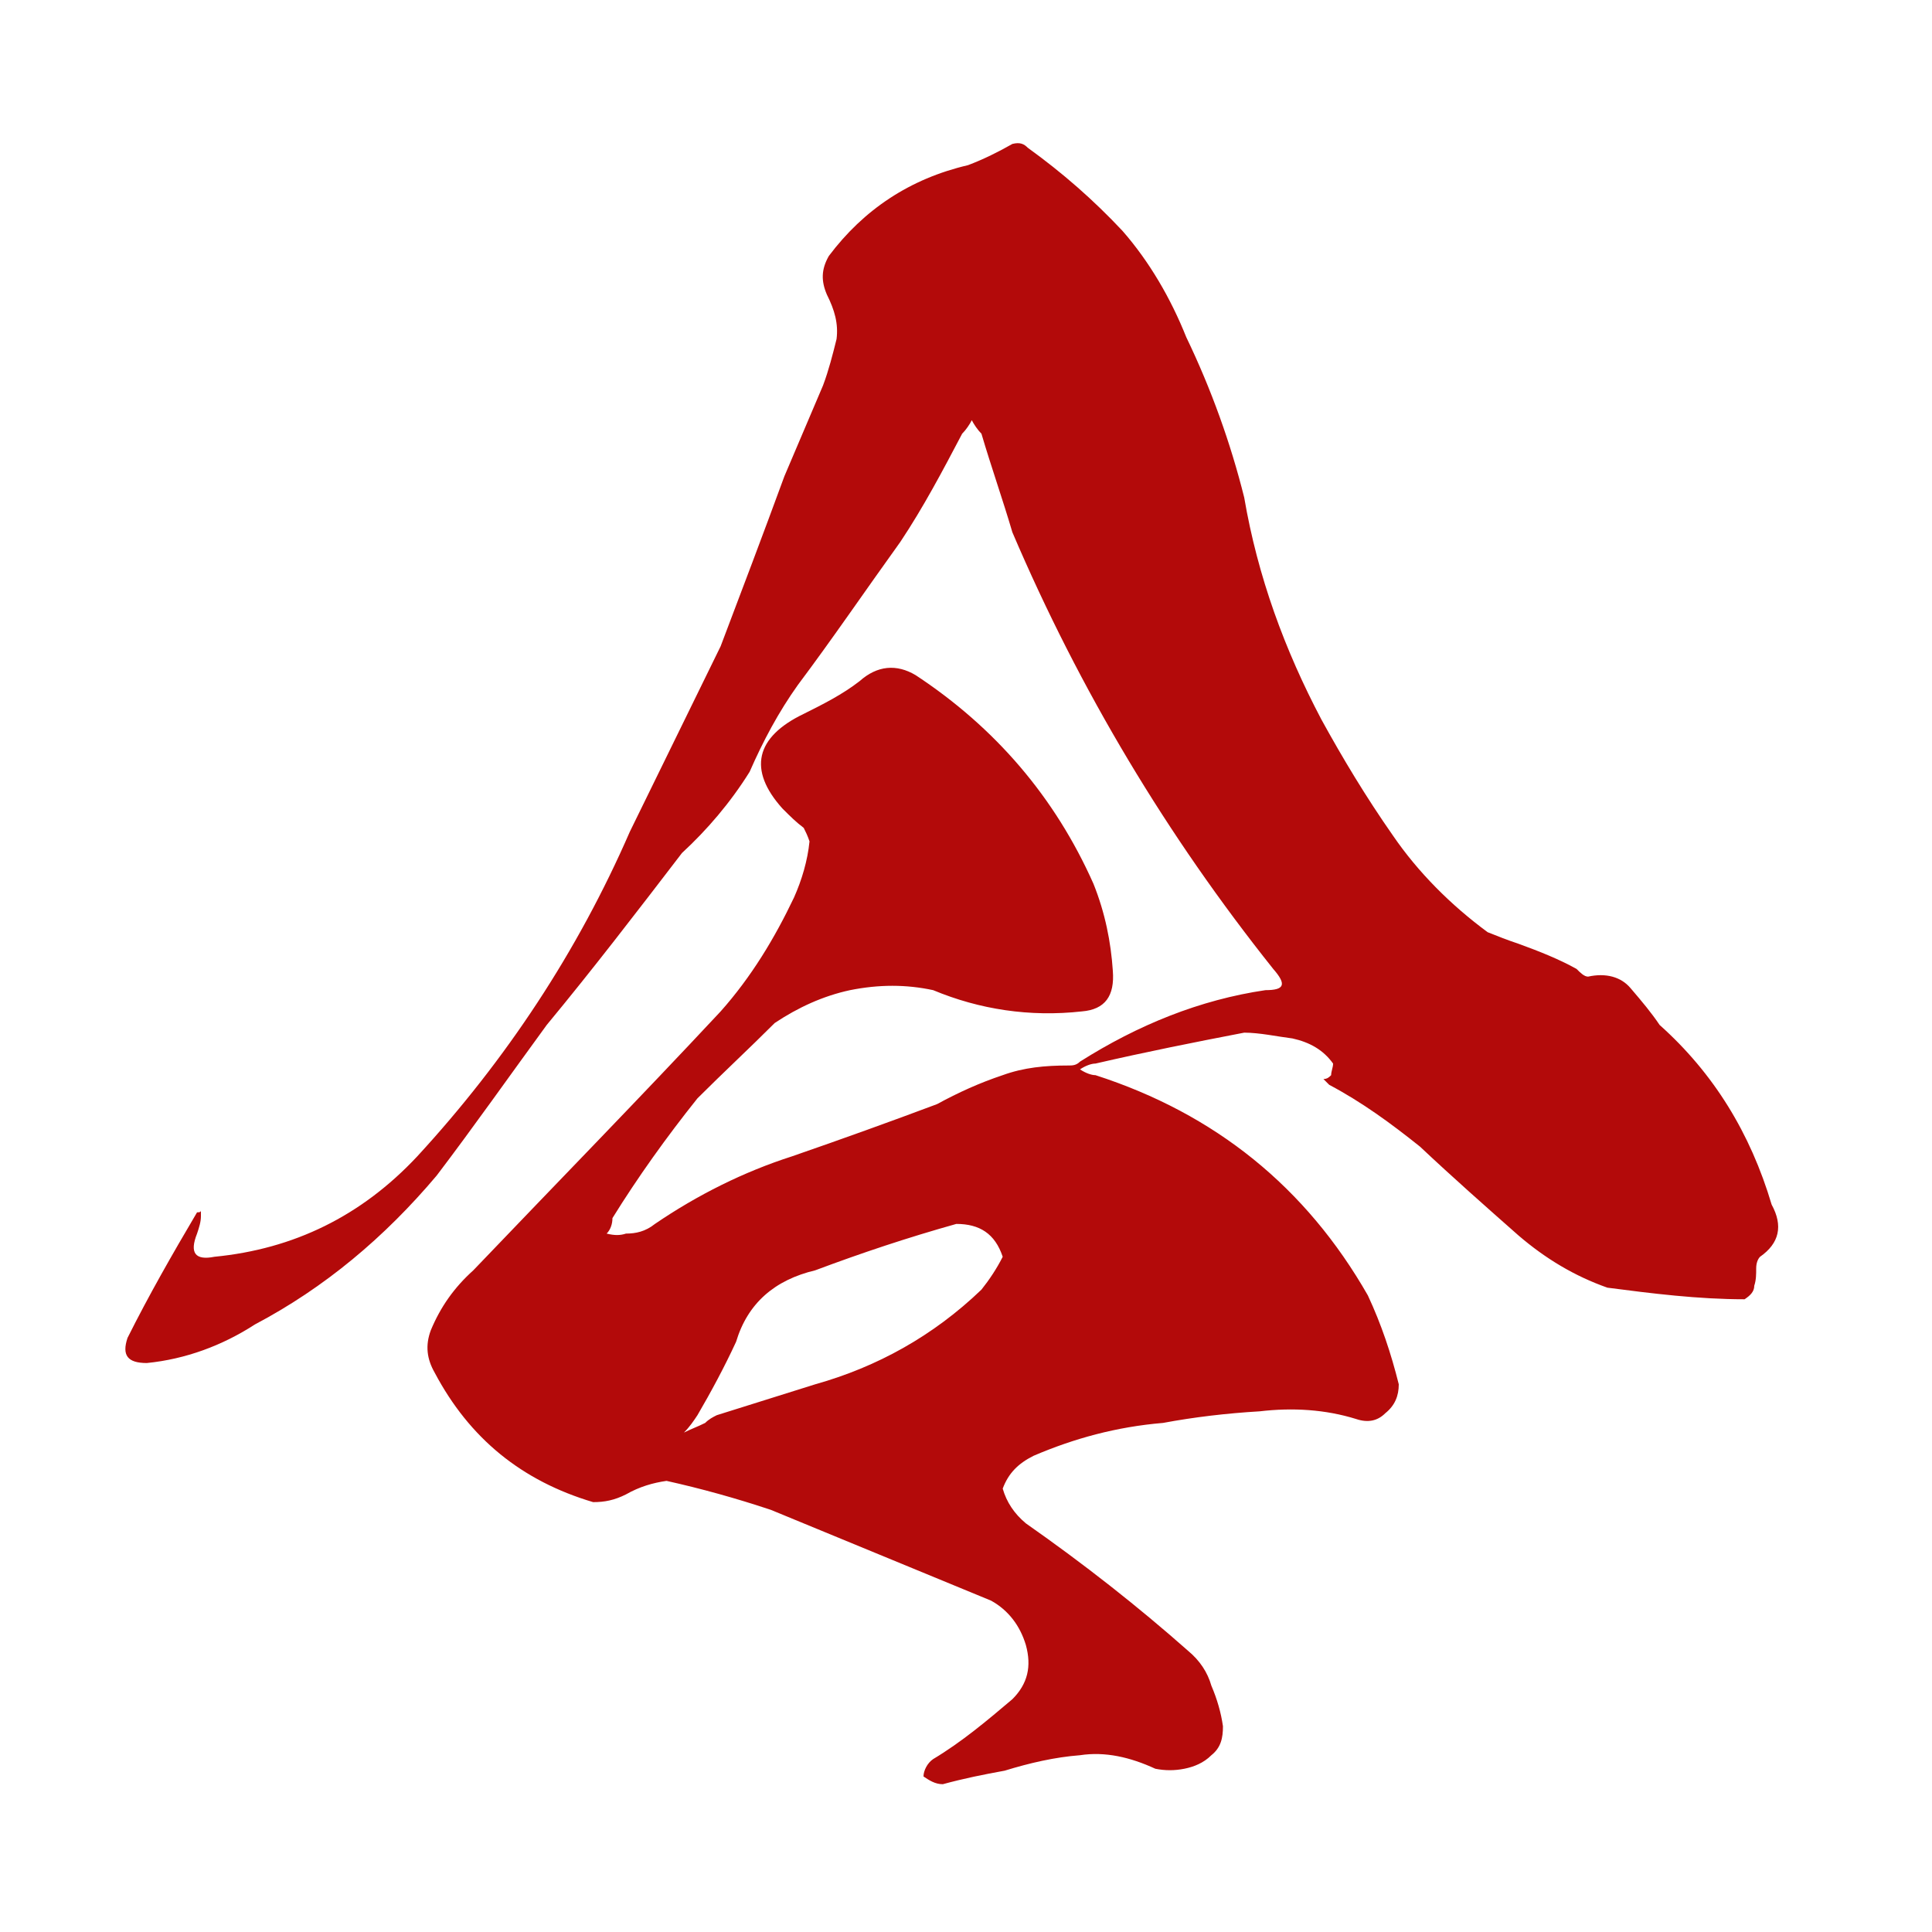
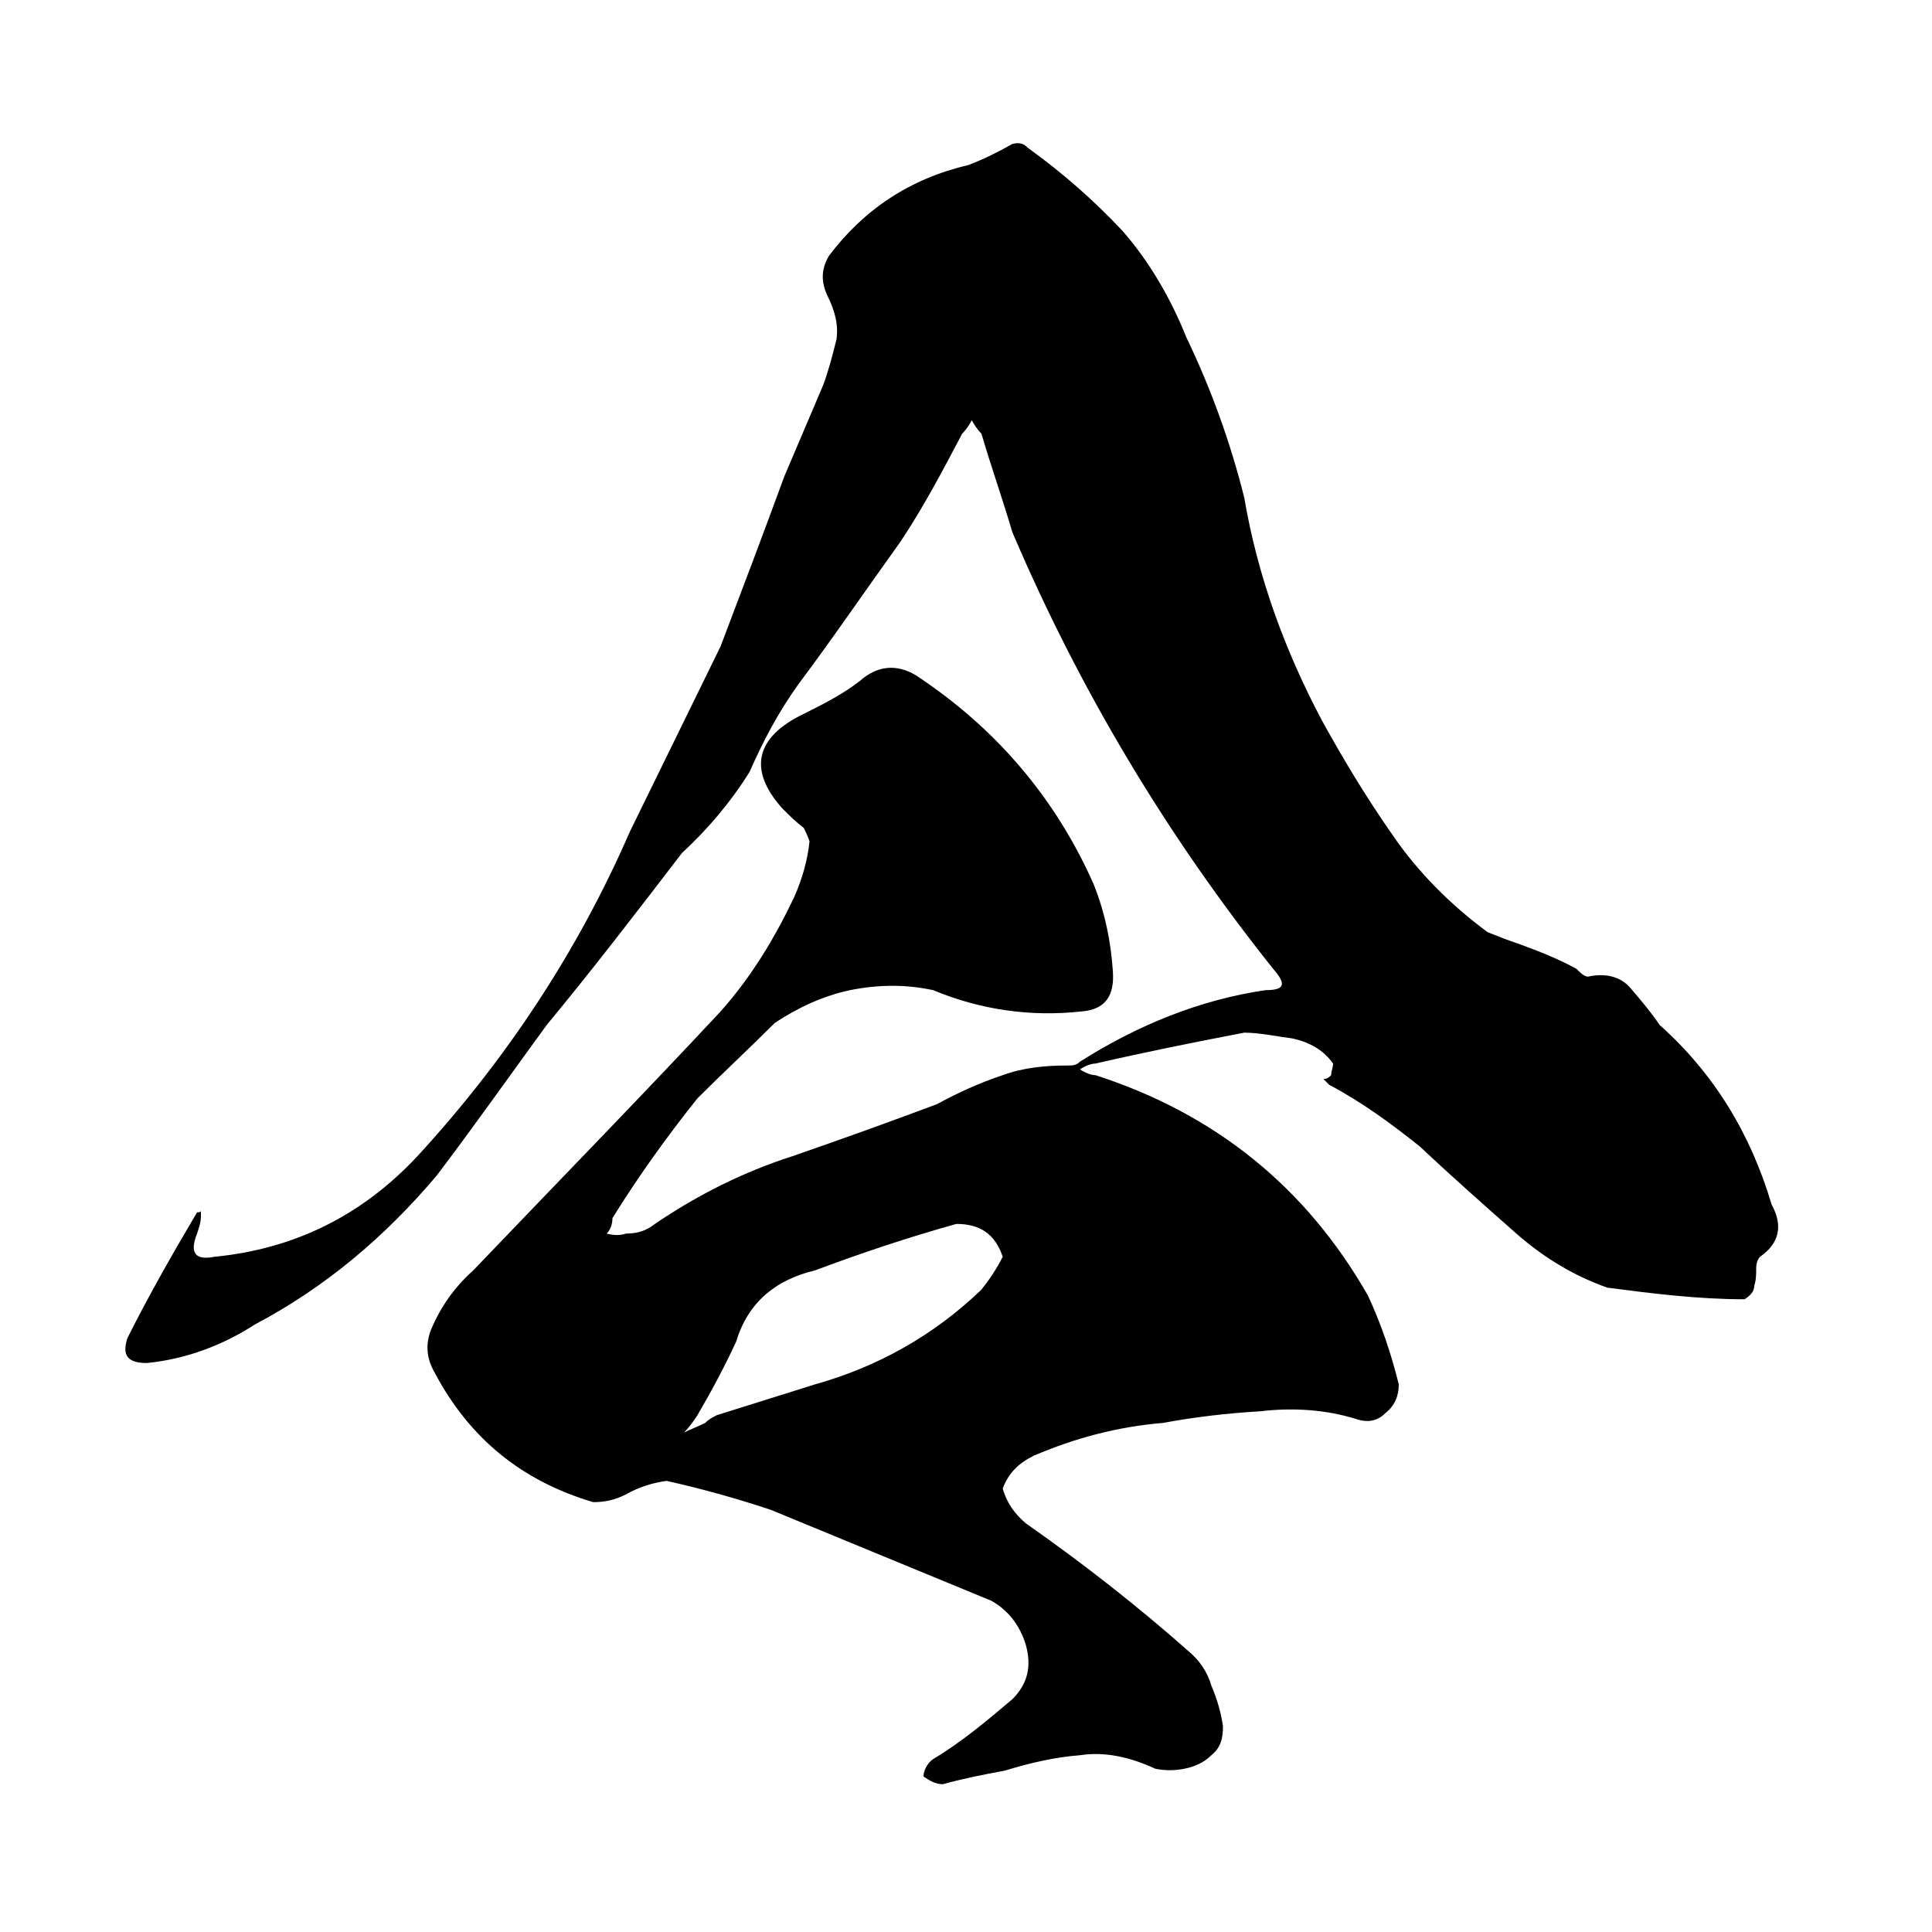
<svg xmlns="http://www.w3.org/2000/svg" viewBox="0 0 1200 1200">
-   <path d="m1093.2 780.6c-1.2 1.2-2.4 3.6-2.4 7.2s0 7.2-1.2 10.8c0 3.6-2.4 6-6 8.4-28.8 0-57.6-3.6-85.2-7.2-20.4-7.2-38.4-18-55.2-32.4-20.4-18-40.8-36-61.2-55.2-18-14.4-36-27.6-56.4-38.4-1.2-1.2-2.4-2.4-3.6-3.6 2.4 0 3.6-1.2 4.8-2.4 0-2.4 1.2-4.8 1.2-7.2-6-8.4-14.4-13.2-25.2-15.6-9.6-1.2-20.4-3.6-30-3.6-31.2 6-61.2 12-92.4 19.2-2.4 0-6 1.2-9.6 3.6 3.6 2.4 7.2 3.6 9.6 3.6 74.4 24 130.8 69.6 169.2 136.8 8.4 18 14.4 36 19.2 55.2 0 7.2-2.4 13.2-8.4 18-4.8 4.8-10.8 6-18 3.6-19.2-6-39.6-7.2-60-4.8-20.4 1.2-40.8 3.6-60 7.2-28.8 2.4-55.2 9.6-80.4 20.4-9.6 4.8-15.6 10.8-19.2 20.4 2.4 8.4 7.2 15.6 14.4 21.6 36 25.2 69.6 51.6 100.8 79.2 7.2 6 12 13.2 14.4 21.6 3.6 8.4 6 16.8 7.2 25.2 0 7.2-1.2 13.2-7.2 18-4.8 4.8-10.8 7.2-16.8 8.4s-12 1.2-18 0c-15.6-7.2-31.2-10.8-46.8-8.4-15.6 1.2-31.2 4.8-46.8 9.6-13.2 2.4-25.2 4.8-38.4 8.4-4.8 0-8.4-2.4-12-4.8 0-3.6 2.4-8.4 6-10.8 18-10.8 33.6-24 49.2-37.2 9.6-9.6 12-20.4 8.4-33.6-3.6-12-10.8-21.6-21.6-27.6l-136.8-56.4c-21.6-7.2-43.2-13.2-64.8-18-8.4 1.2-16.8 3.6-25.2 8.4-7.2 3.6-13.2 4.8-20.4 4.8-44.4-13.2-76.8-39.6-98.4-80.4-4.8-8.4-6-16.8-2.4-26.4 6-14.4 14.4-26.4 26.4-37.2 51.6-54 103.2-106.8 153.6-160.8 19.2-21.6 33.6-45.6 45.6-70.8 4.8-10.8 8.4-22.8 9.6-34.8-1.2-3.6-2.4-6-3.6-8.4-4.8-3.6-8.4-7.2-13.2-12-21.6-24-16.8-44.4 13.2-58.8 12-6 24-12 34.8-20.4 10.8-9.6 22.8-10.8 34.8-3.6 49.2 32.4 86.4 75.6 110.4 129.6 7.2 18 10.8 36 12 54 1.2 15.6-4.8 24-19.2 25.2-32.4 3.6-63.6-1.2-92.4-13.2-16.8-3.6-33.6-3.6-51.6 0-16.8 3.6-32.4 10.8-46.8 20.4-15.6 15.6-32.4 31.2-48 46.8-19.2 24-37.2 49.2-52.8 74.4 0 3.6-1.2 7.2-3.6 9.6 4.8 1.2 8.4 1.2 12 0 6 0 12-1.2 18-6 26.4-18 55.2-32.4 85.2-42 31.2-10.8 61.2-21.6 90-32.4 13.2-7.2 26.4-13.2 40.8-18 13.2-4.8 26.4-6 40.8-6 2.4 0 4.8 0 7.2-2.4 36-22.8 74.4-38.4 115.2-44.4 12 0 13.2-3.6 4.8-13.2-66-82.8-120-172.8-162-271.2-6-20.4-13.2-40.8-19.2-61.2-2.4-2.4-4.8-6-6-8.4-1.2 2.4-3.6 6-6 8.4-12 22.8-24 45.6-38.4 67.2-21.6 30-42 60-63.6 88.8-12 16.8-21.6 34.8-30 54-12 19.2-26.4 36-42 50.4-27.6 36-55.2 72-84 106.8-22.8 31.2-45.6 63.6-68.4 93.6-32.4 38.4-69.6 69.6-112.8 92.4-20.4 13.2-43.2 21.6-67.2 24-12 0-15.6-4.8-12-15.6 13.2-26.4 27.6-51.6 43.2-78 1.2 0 2.4 0 2.4-1.2v3.6c0 3.6-1.2 7.2-2.4 10.8-4.8 12-1.2 16.8 10.8 14.4 49.2-4.8 91.2-25.2 126-62.4 55.2-60 99.6-127.2 132-201.6l56.4-115.2c13.2-34.8 26.4-69.6 39.6-105.6l24-56.4c3.6-9.6 6-19.2 8.4-28.8 1.2-9.6-1.2-18-6-27.6-3.6-8.4-3.6-15.6 1.2-24 21.6-28.8 50.4-48 86.4-56.4 9.6-3.6 19.2-8.4 27.6-13.2 4.8-1.2 7.2 0 9.6 2.4 21.6 15.6 40.8 32.4 58.8 51.6 16.8 19.2 30 42 39.6 66 15.6 32.4 27.6 66 36 99.6 8.4 49.2 25.2 94.8 48 138 13.2 24 27.6 48 44.4 72 15.6 22.8 36 43.2 58.8 60 6 2.4 12 4.8 19.2 7.2 13.2 4.8 25.2 9.6 36 15.6 2.4 2.4 4.8 4.8 7.2 4.8 10.8-2.4 20.4 0 26.4 7.2 7.2 8.4 13.2 15.6 18 22.8 33.6 30 56.4 67.2 69.6 111.6 7.2 13.2 4.8 24-7.2 32.4zm-470.4 0c-4.8-14.4-14.4-20.4-28.8-20.4-30 8.4-58.8 18-87.6 28.8-25.2 6-42 20.4-49.2 44.4-7.2 15.6-15.6 31.2-24 45.6-2.4 3.6-4.8 7.2-8.4 10.8 4.8-2.4 8.4-3.6 13.2-6 2.4-2.4 4.8-3.6 7.2-4.8l61.2-19.2c38.4-10.8 73.2-30 103.2-58.8 4.8-6 9.6-13.2 13.2-20.4z" fill="#b30a0a" />
+   <path d="m1093.2 780.6c-1.2 1.2-2.4 3.6-2.4 7.2s0 7.2-1.2 10.8c0 3.6-2.4 6-6 8.4-28.8 0-57.6-3.6-85.2-7.2-20.4-7.2-38.4-18-55.2-32.4-20.4-18-40.8-36-61.2-55.2-18-14.4-36-27.6-56.4-38.4-1.2-1.2-2.4-2.4-3.6-3.6 2.4 0 3.6-1.2 4.8-2.4 0-2.4 1.2-4.8 1.2-7.2-6-8.4-14.4-13.2-25.2-15.6-9.6-1.2-20.4-3.6-30-3.6-31.2 6-61.2 12-92.4 19.2-2.4 0-6 1.2-9.6 3.6 3.6 2.4 7.2 3.6 9.6 3.6 74.4 24 130.8 69.6 169.2 136.8 8.4 18 14.4 36 19.2 55.2 0 7.2-2.4 13.2-8.4 18-4.8 4.8-10.8 6-18 3.6-19.2-6-39.6-7.2-60-4.8-20.4 1.2-40.8 3.6-60 7.2-28.8 2.4-55.2 9.6-80.4 20.4-9.6 4.8-15.6 10.8-19.2 20.4 2.4 8.4 7.2 15.6 14.4 21.6 36 25.2 69.6 51.6 100.8 79.2 7.2 6 12 13.2 14.4 21.6 3.6 8.4 6 16.8 7.2 25.2 0 7.2-1.2 13.2-7.2 18-4.8 4.8-10.8 7.2-16.8 8.4s-12 1.2-18 0c-15.6-7.2-31.2-10.8-46.8-8.4-15.6 1.2-31.2 4.8-46.8 9.6-13.2 2.4-25.2 4.8-38.4 8.4-4.8 0-8.4-2.4-12-4.8 0-3.6 2.4-8.4 6-10.8 18-10.8 33.6-24 49.2-37.2 9.6-9.6 12-20.4 8.4-33.6-3.6-12-10.8-21.6-21.6-27.6l-136.8-56.4c-21.6-7.2-43.2-13.2-64.8-18-8.4 1.2-16.8 3.6-25.2 8.4-7.2 3.6-13.2 4.8-20.4 4.8-44.4-13.2-76.8-39.6-98.4-80.4-4.8-8.4-6-16.8-2.4-26.4 6-14.4 14.4-26.4 26.4-37.2 51.6-54 103.2-106.8 153.6-160.8 19.2-21.6 33.6-45.6 45.6-70.8 4.8-10.8 8.4-22.8 9.6-34.8-1.2-3.6-2.4-6-3.6-8.4-4.8-3.6-8.4-7.2-13.2-12-21.6-24-16.8-44.4 13.2-58.8 12-6 24-12 34.8-20.4 10.8-9.6 22.8-10.8 34.8-3.6 49.2 32.4 86.4 75.6 110.4 129.6 7.2 18 10.8 36 12 54 1.2 15.6-4.8 24-19.2 25.2-32.4 3.6-63.6-1.2-92.4-13.2-16.8-3.6-33.6-3.6-51.6 0-16.8 3.6-32.4 10.8-46.8 20.4-15.6 15.6-32.4 31.2-48 46.8-19.2 24-37.2 49.2-52.8 74.4 0 3.6-1.2 7.2-3.6 9.6 4.8 1.2 8.4 1.2 12 0 6 0 12-1.2 18-6 26.4-18 55.2-32.4 85.2-42 31.2-10.8 61.2-21.6 90-32.4 13.2-7.2 26.4-13.2 40.8-18 13.2-4.8 26.4-6 40.8-6 2.4 0 4.8 0 7.2-2.4 36-22.8 74.4-38.4 115.2-44.4 12 0 13.2-3.6 4.8-13.2-66-82.8-120-172.8-162-271.2-6-20.4-13.2-40.8-19.2-61.2-2.4-2.4-4.8-6-6-8.4-1.2 2.4-3.6 6-6 8.4-12 22.8-24 45.6-38.4 67.2-21.6 30-42 60-63.6 88.8-12 16.8-21.6 34.8-30 54-12 19.2-26.4 36-42 50.4-27.6 36-55.2 72-84 106.8-22.8 31.2-45.6 63.6-68.4 93.6-32.4 38.4-69.6 69.6-112.8 92.4-20.4 13.2-43.2 21.6-67.2 24-12 0-15.6-4.8-12-15.6 13.2-26.4 27.6-51.6 43.2-78 1.2 0 2.4 0 2.4-1.2v3.6c0 3.6-1.2 7.2-2.4 10.8-4.8 12-1.2 16.8 10.8 14.4 49.2-4.8 91.2-25.2 126-62.4 55.2-60 99.6-127.2 132-201.6l56.4-115.2c13.2-34.8 26.4-69.6 39.6-105.6l24-56.4c3.6-9.6 6-19.2 8.4-28.8 1.2-9.6-1.2-18-6-27.6-3.6-8.4-3.6-15.6 1.2-24 21.6-28.8 50.4-48 86.4-56.4 9.6-3.6 19.2-8.4 27.6-13.2 4.8-1.2 7.2 0 9.6 2.4 21.6 15.6 40.8 32.4 58.8 51.6 16.8 19.2 30 42 39.6 66 15.6 32.4 27.6 66 36 99.6 8.4 49.2 25.2 94.8 48 138 13.2 24 27.6 48 44.4 72 15.6 22.8 36 43.2 58.8 60 6 2.4 12 4.8 19.2 7.2 13.2 4.8 25.2 9.6 36 15.6 2.4 2.4 4.8 4.8 7.2 4.8 10.8-2.4 20.4 0 26.4 7.2 7.2 8.4 13.2 15.6 18 22.8 33.6 30 56.4 67.2 69.6 111.6 7.2 13.2 4.8 24-7.2 32.4zm-470.4 0c-4.8-14.4-14.4-20.4-28.8-20.4-30 8.4-58.8 18-87.6 28.8-25.2 6-42 20.4-49.2 44.4-7.2 15.6-15.6 31.2-24 45.6-2.4 3.6-4.8 7.2-8.4 10.8 4.8-2.4 8.4-3.6 13.2-6 2.4-2.4 4.8-3.6 7.2-4.8l61.2-19.2c38.4-10.8 73.2-30 103.2-58.8 4.8-6 9.6-13.2 13.2-20.4z" />
</svg>
